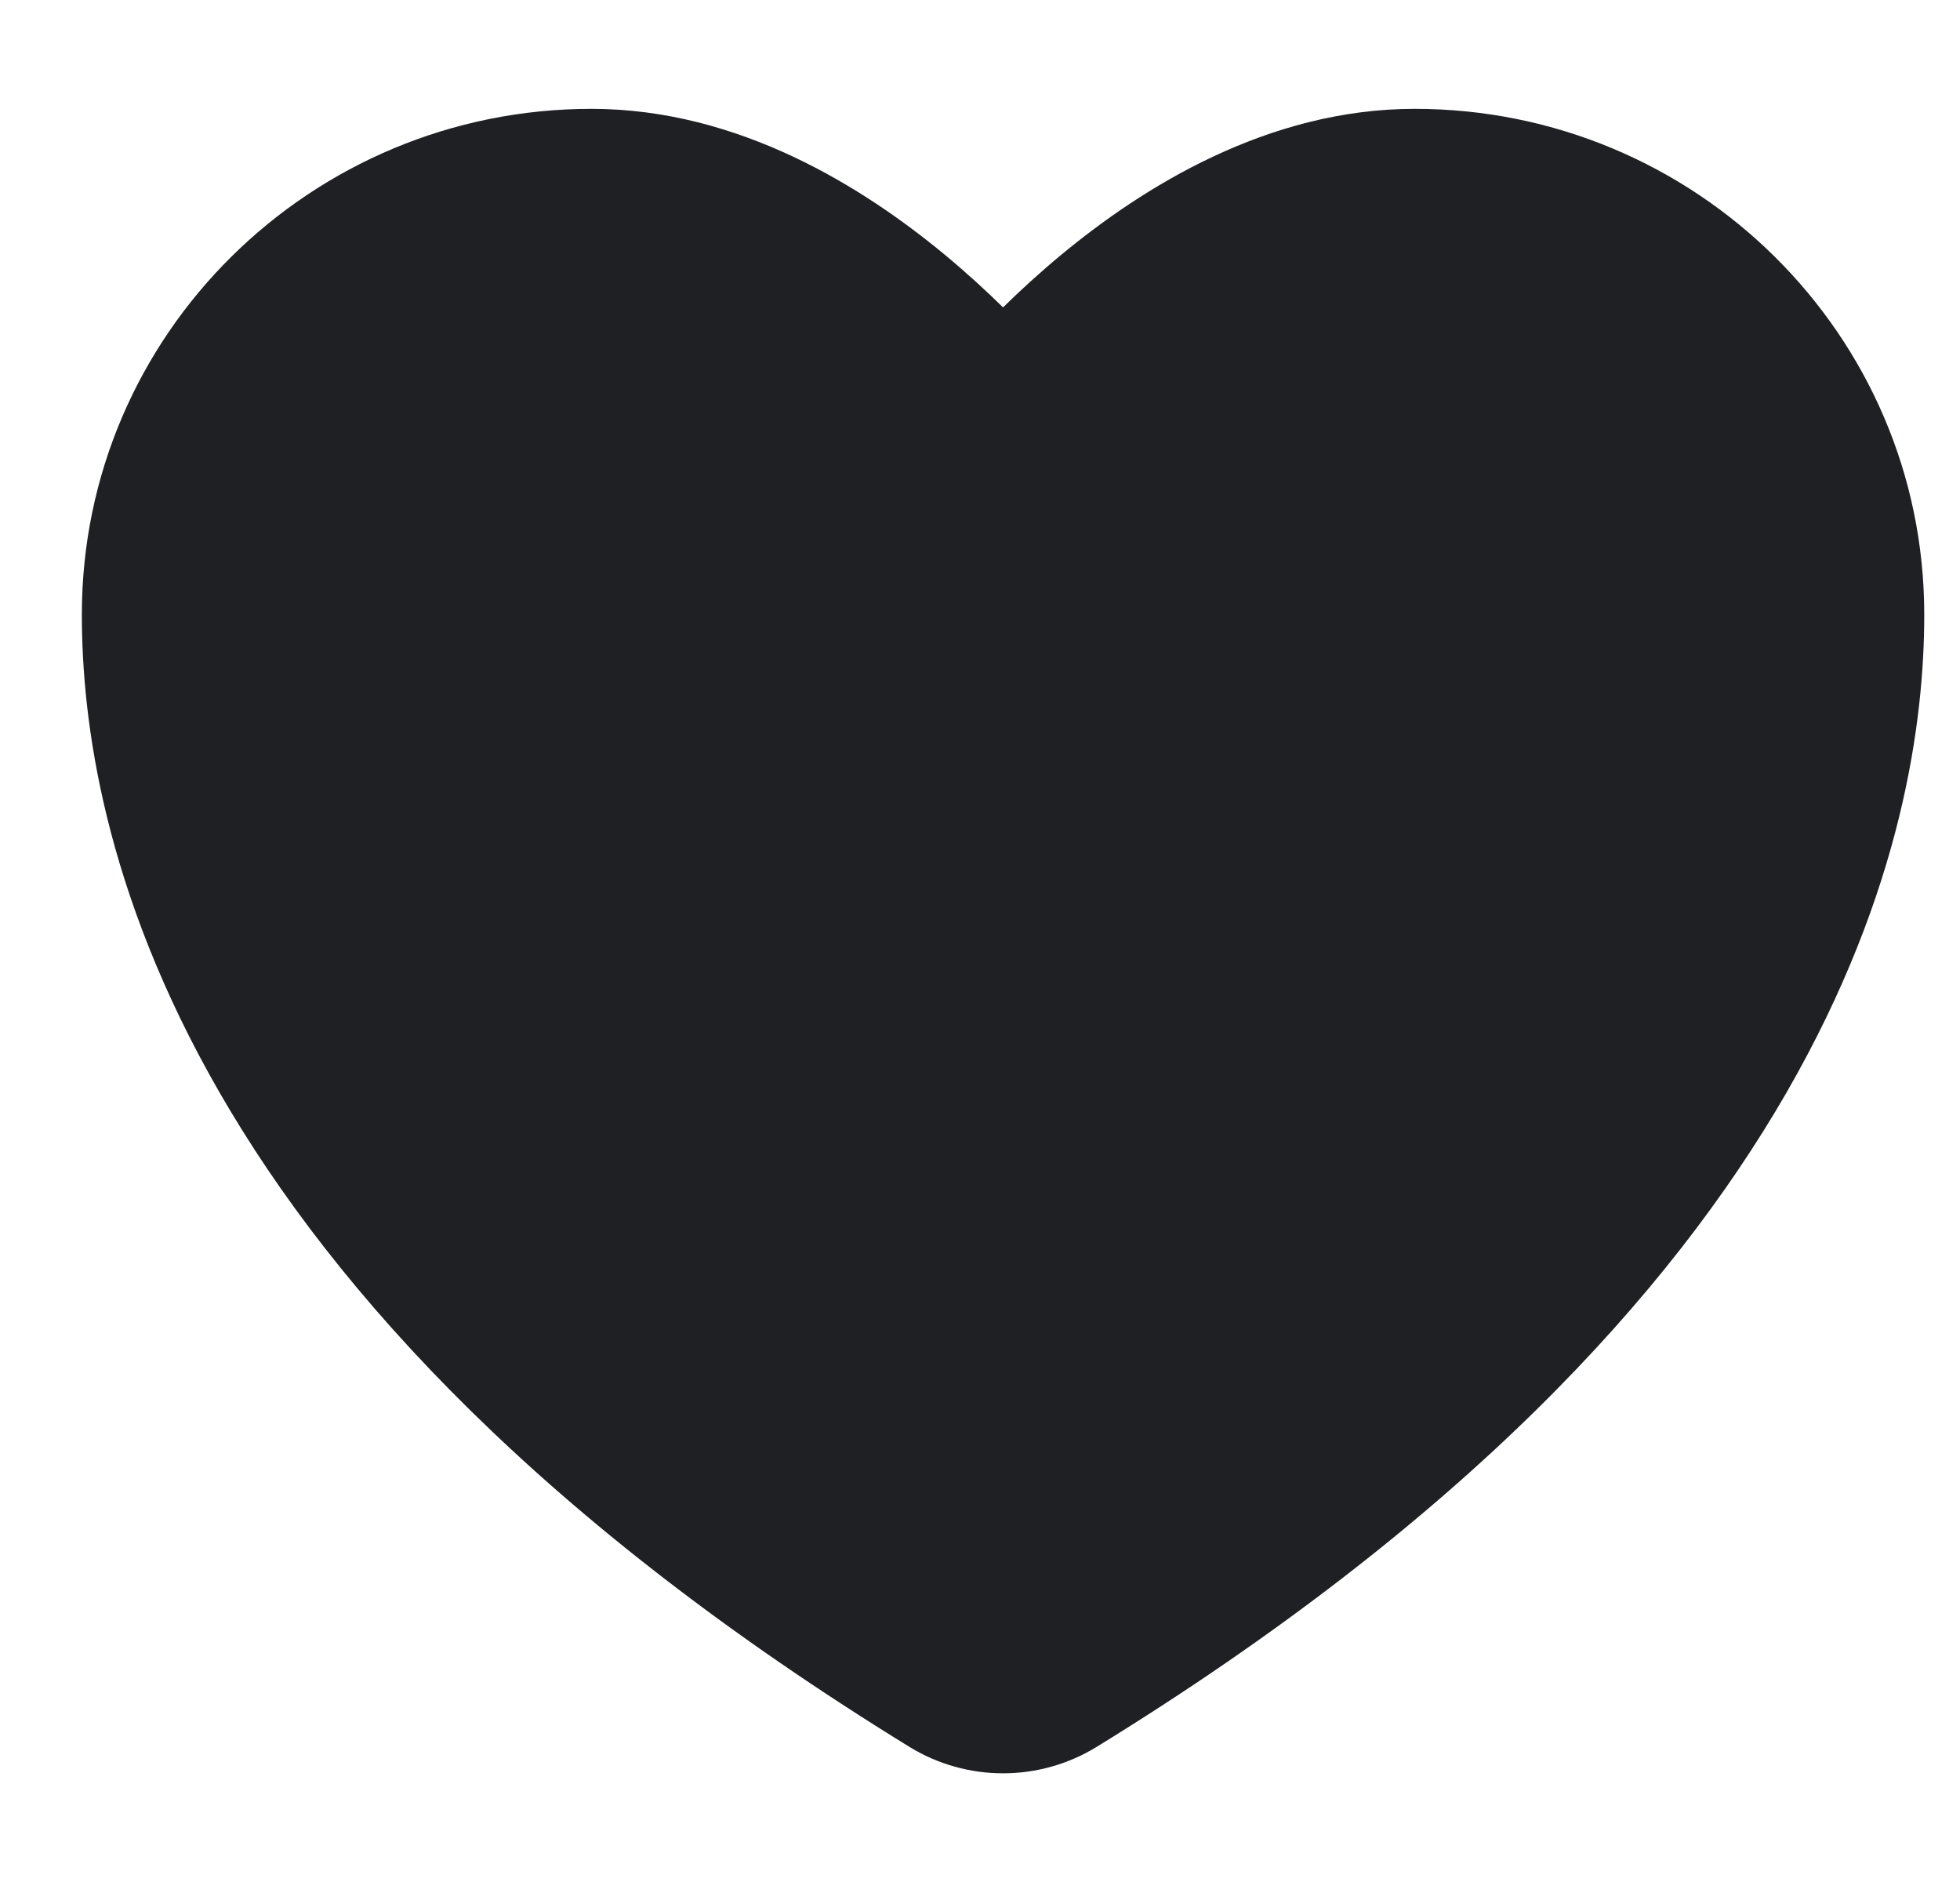
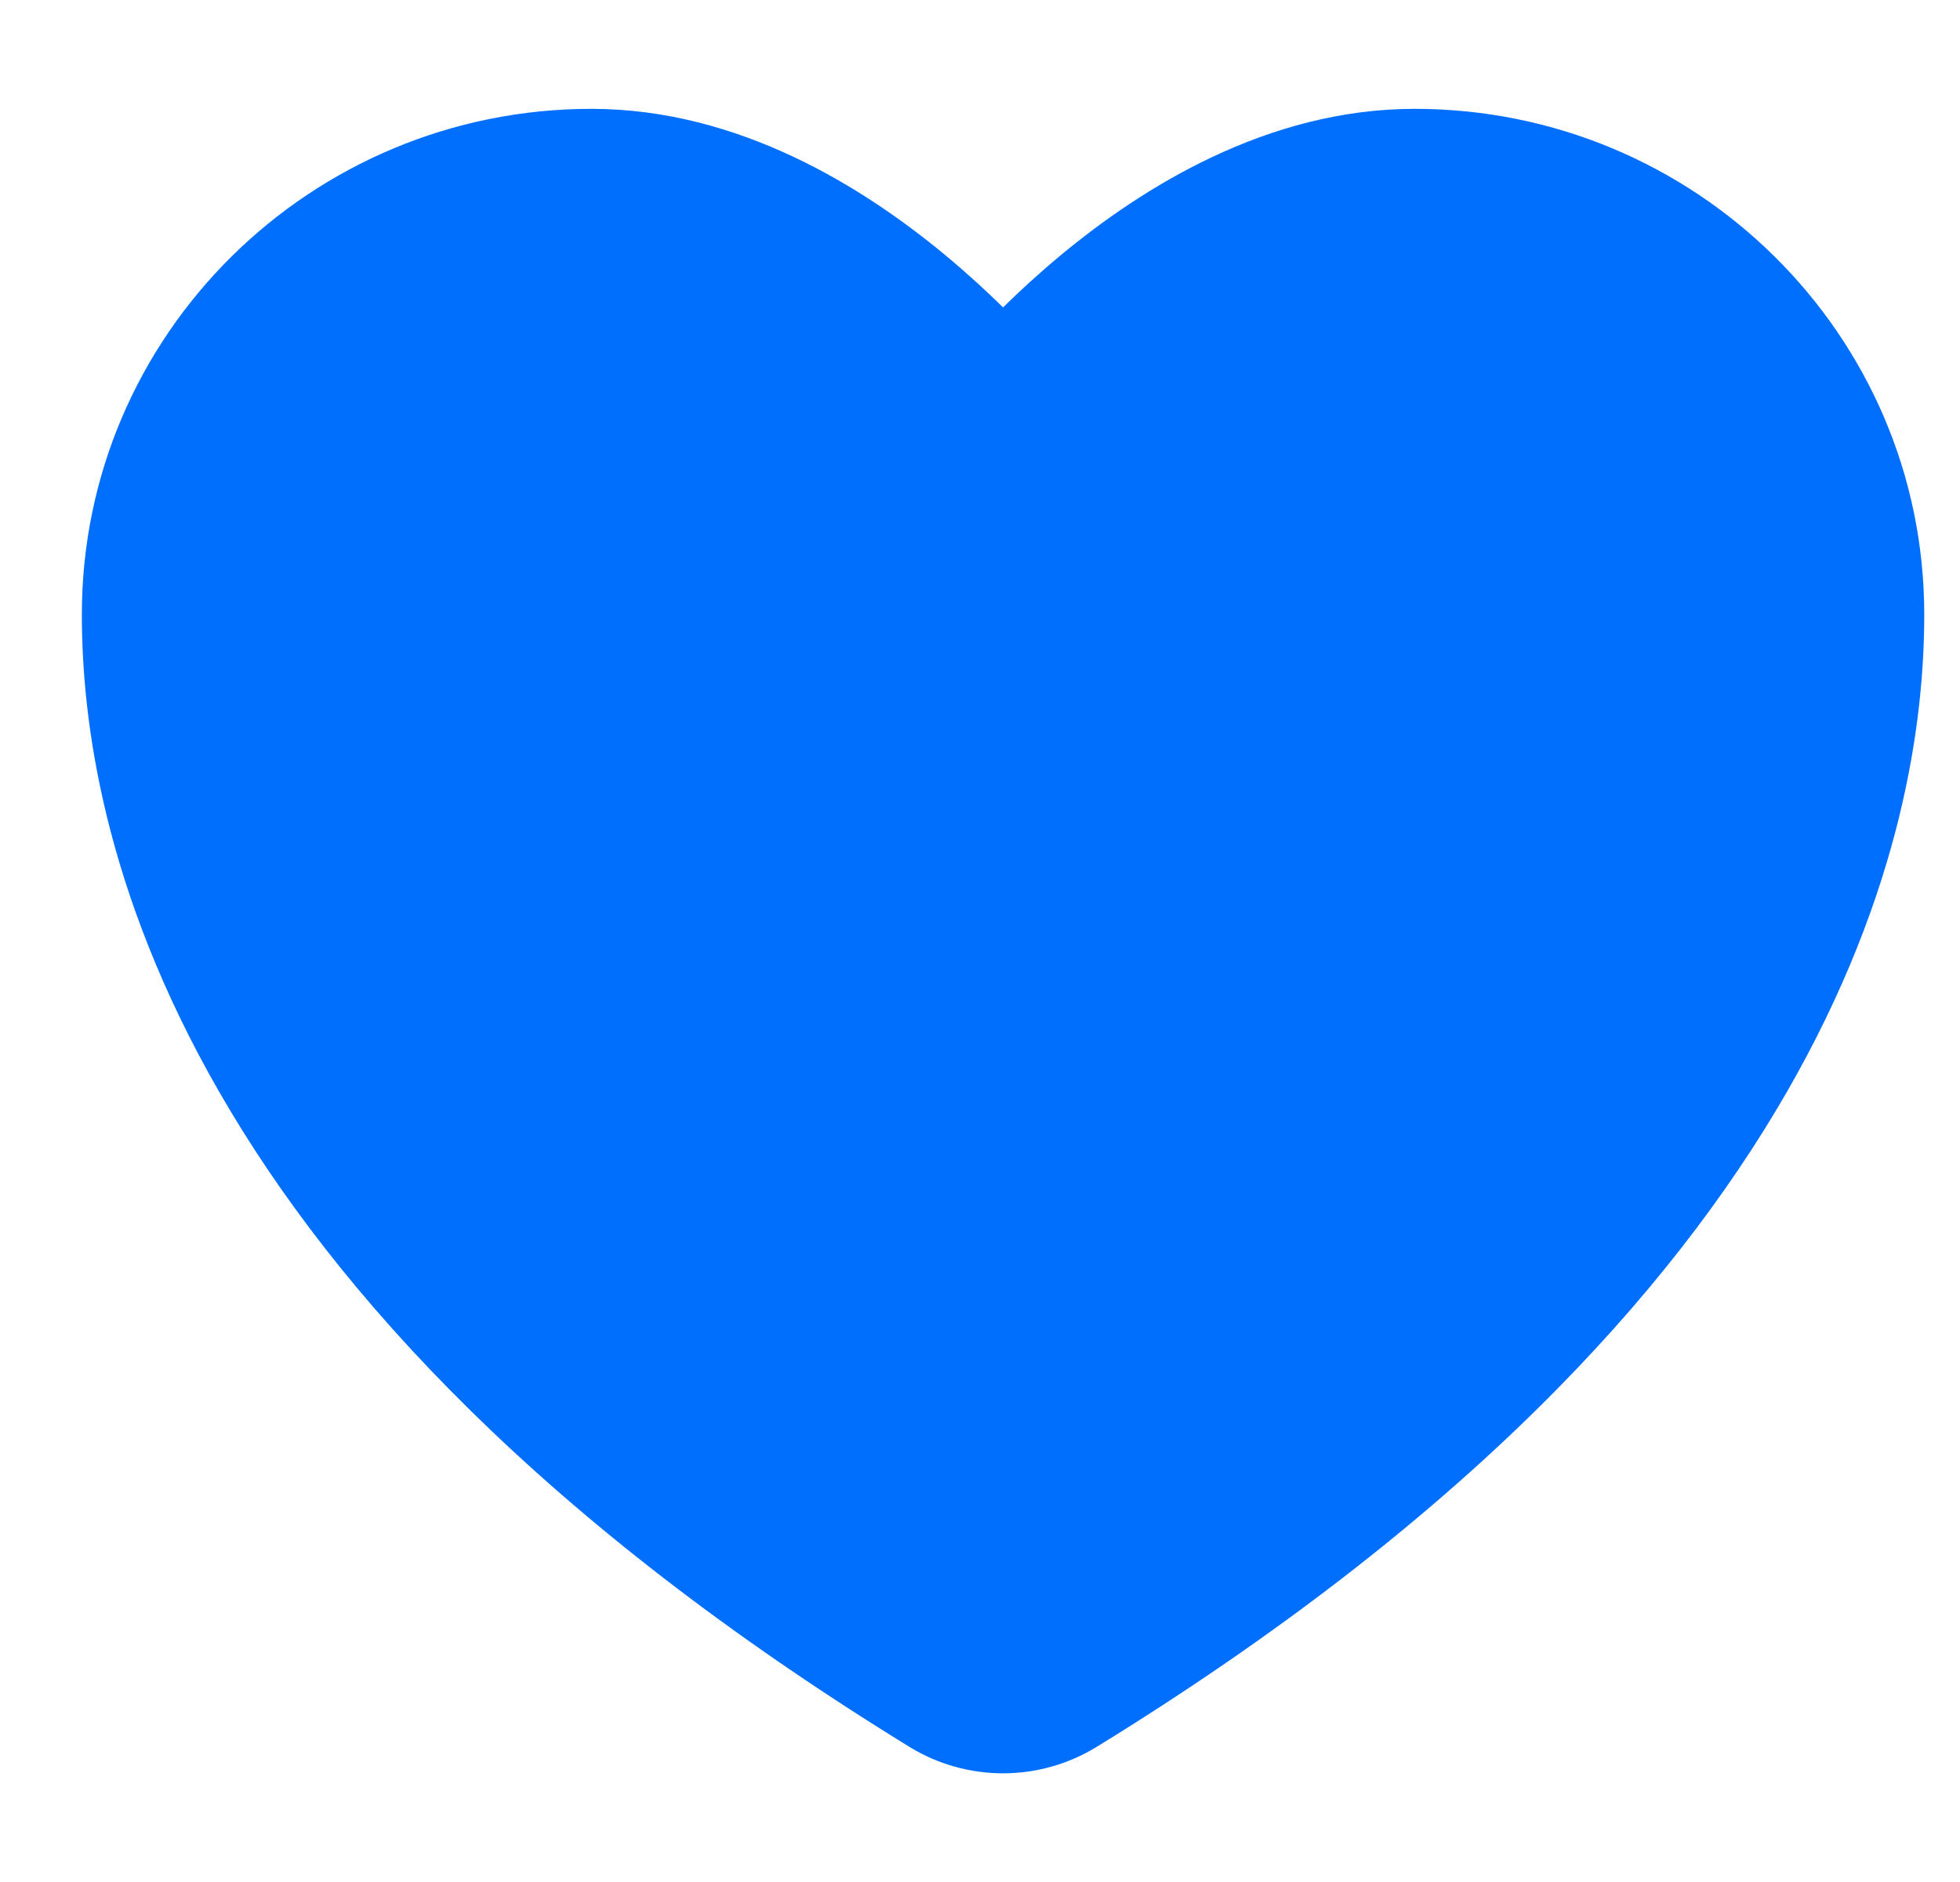
<svg xmlns="http://www.w3.org/2000/svg" width="25" height="24" viewBox="0 0 25 24" fill="none">
-   <mask id="mask0_103_11452" style="mask-type:alpha" maskUnits="userSpaceOnUse" x="1" y="1" width="24" height="22">
-     <path d="M7.544 1.388C3.967 1.388 1.044 4.263 1.044 7.836C1.044 9.176 1.314 11.353 2.801 13.933C4.284 16.506 6.938 19.411 11.602 22.278L11.607 22.281C11.964 22.499 12.375 22.614 12.794 22.614C13.213 22.614 13.623 22.499 13.981 22.281L13.986 22.278C18.65 19.411 21.304 16.506 22.787 13.933C24.274 11.353 24.544 9.176 24.544 7.836C24.544 4.263 21.621 1.388 18.044 1.388C16.159 1.388 14.565 2.397 13.534 3.251C13.258 3.48 13.01 3.708 12.794 3.92C12.578 3.708 12.33 3.48 12.054 3.251C11.023 2.397 9.429 1.388 7.544 1.388Z" fill="#006FFD" />
-   </mask>
-   <g mask="url(#mask0_103_11452)">
-     <rect x="0.794" y="0.001" width="24" height="24" fill="#1F2024" />
-   </g>
+   <path d="M7.544 1.388C3.967 1.388 1.044 4.263 1.044 7.836C1.044 9.176 1.314 11.353 2.801 13.933C4.284 16.506 6.938 19.411 11.602 22.278L11.607 22.281C11.964 22.499 12.375 22.614 12.794 22.614C13.213 22.614 13.623 22.499 13.981 22.281L13.986 22.278C18.65 19.411 21.304 16.506 22.787 13.933C24.274 11.353 24.544 9.176 24.544 7.836C24.544 4.263 21.621 1.388 18.044 1.388C16.159 1.388 14.565 2.397 13.534 3.251C13.258 3.48 13.01 3.708 12.794 3.92C12.578 3.708 12.33 3.48 12.054 3.251C11.023 2.397 9.429 1.388 7.544 1.388Z" fill="#006FFD" />
</svg>
